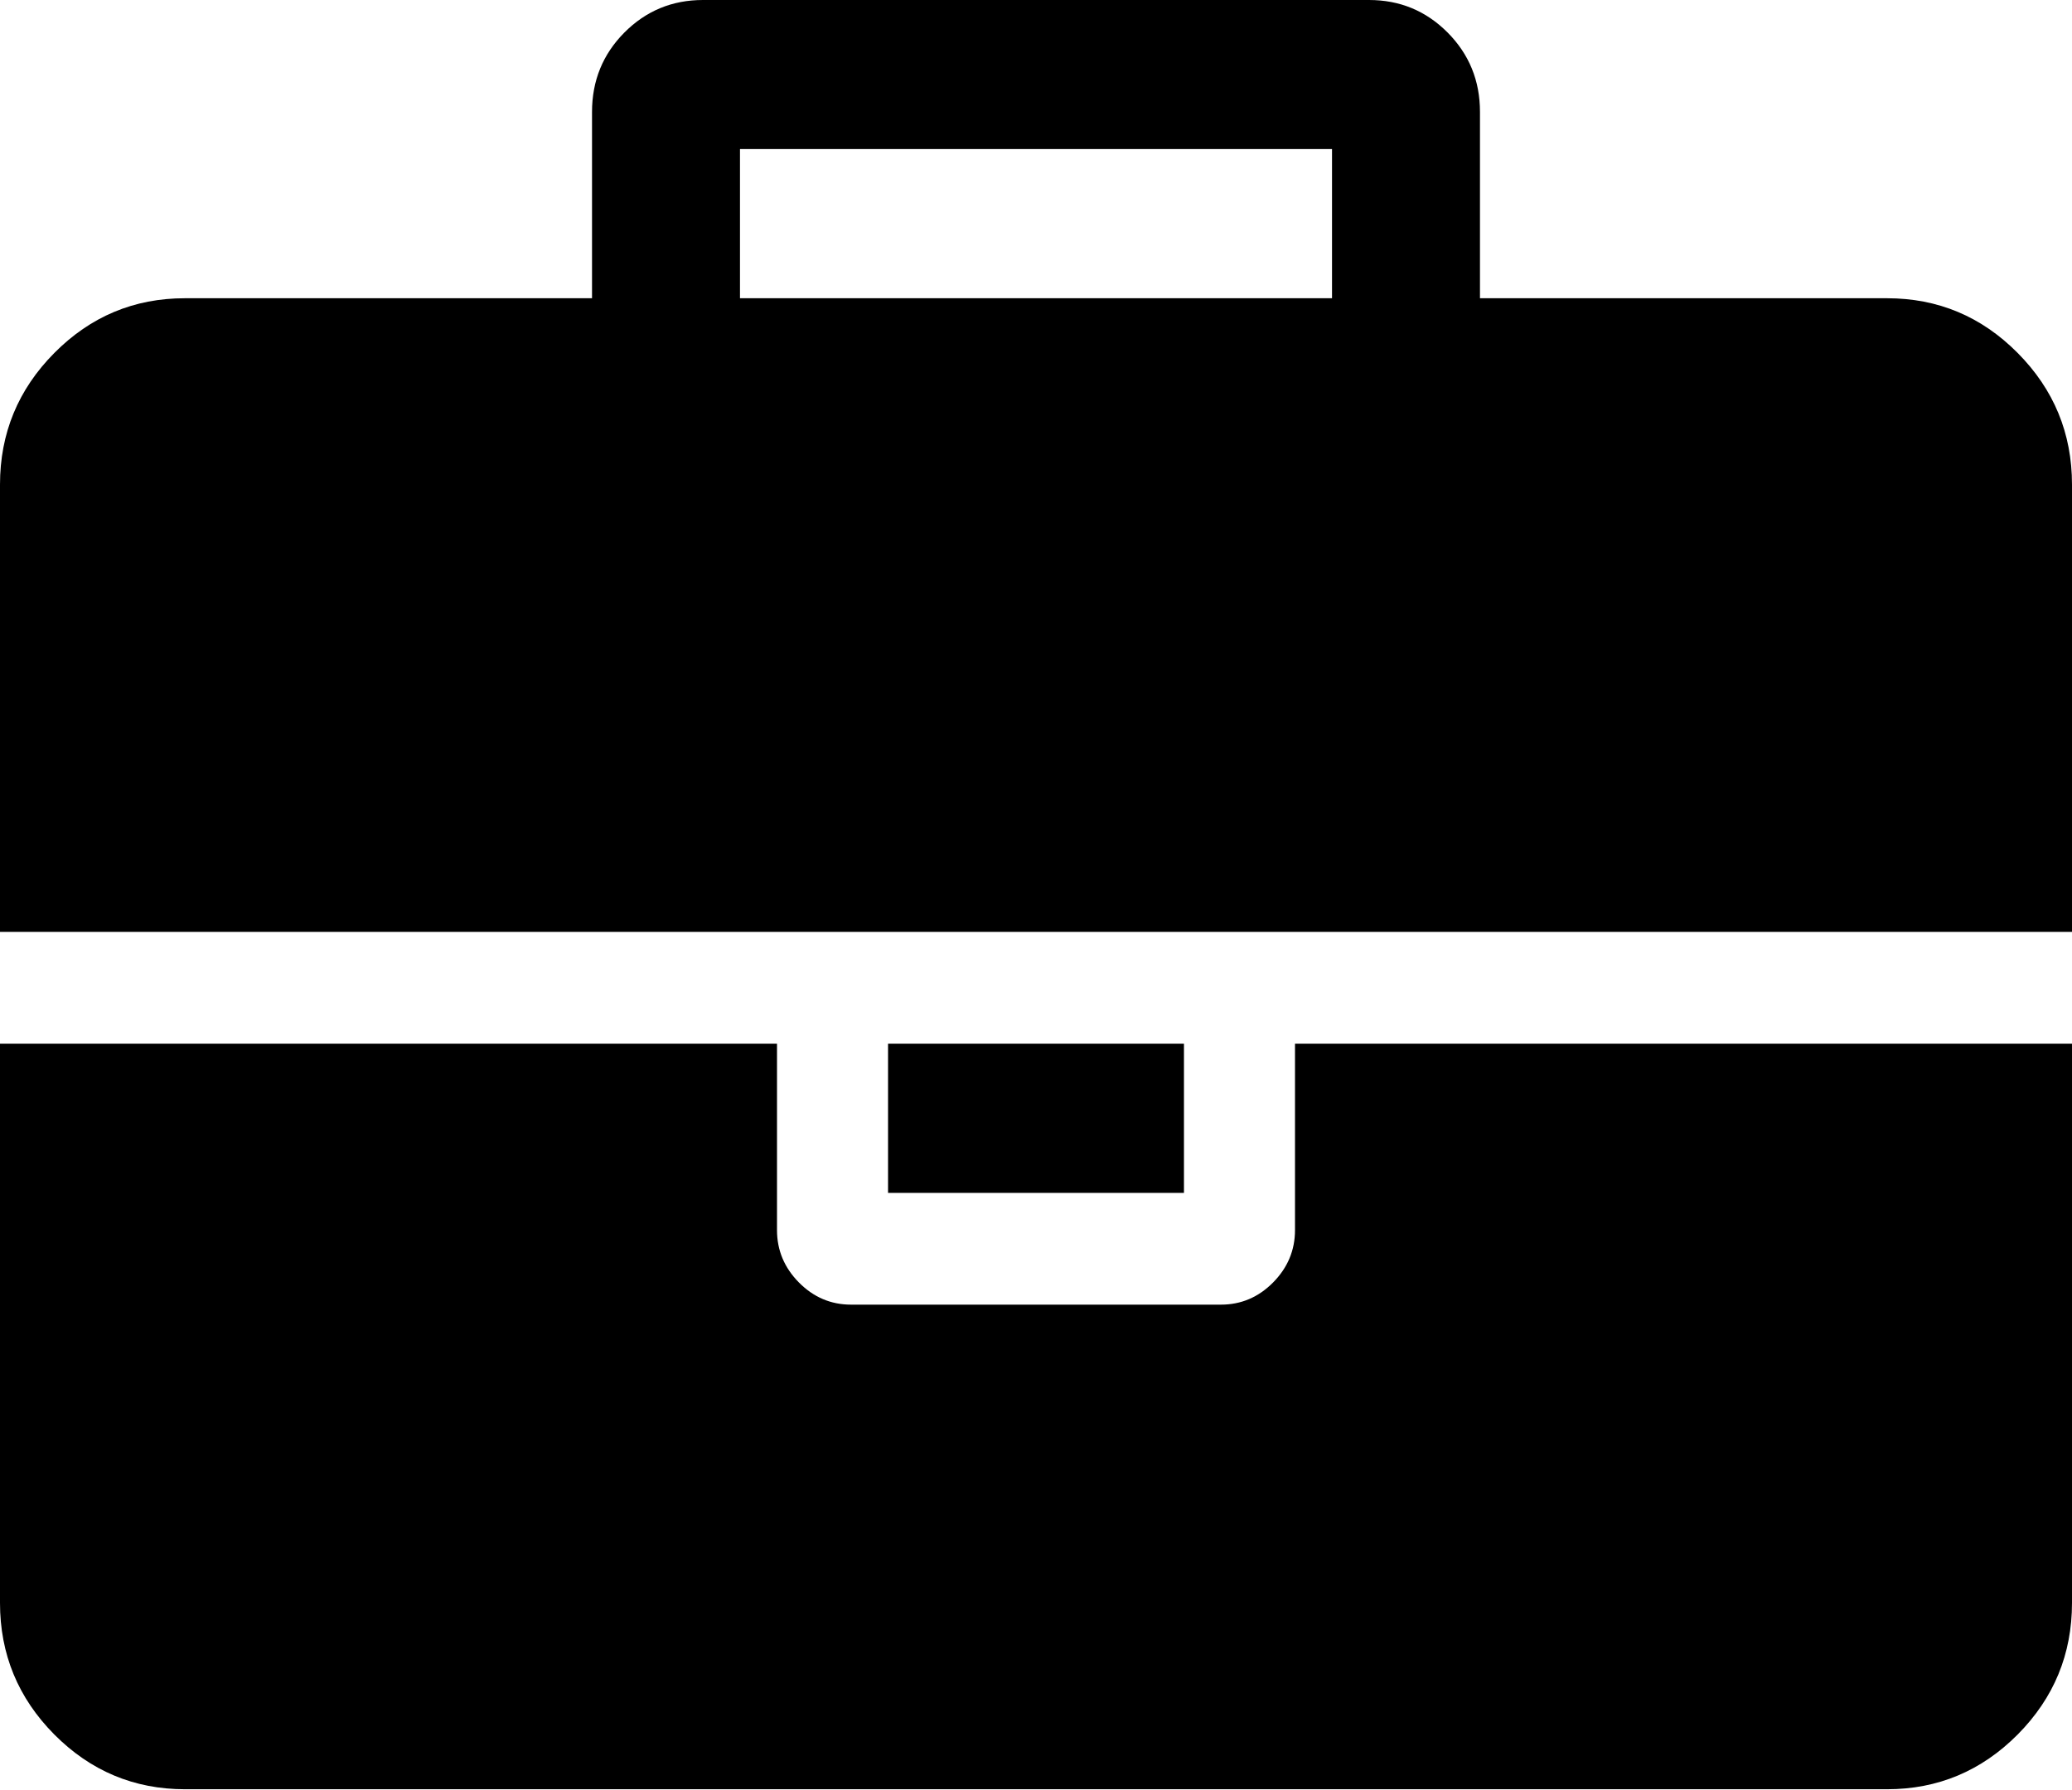
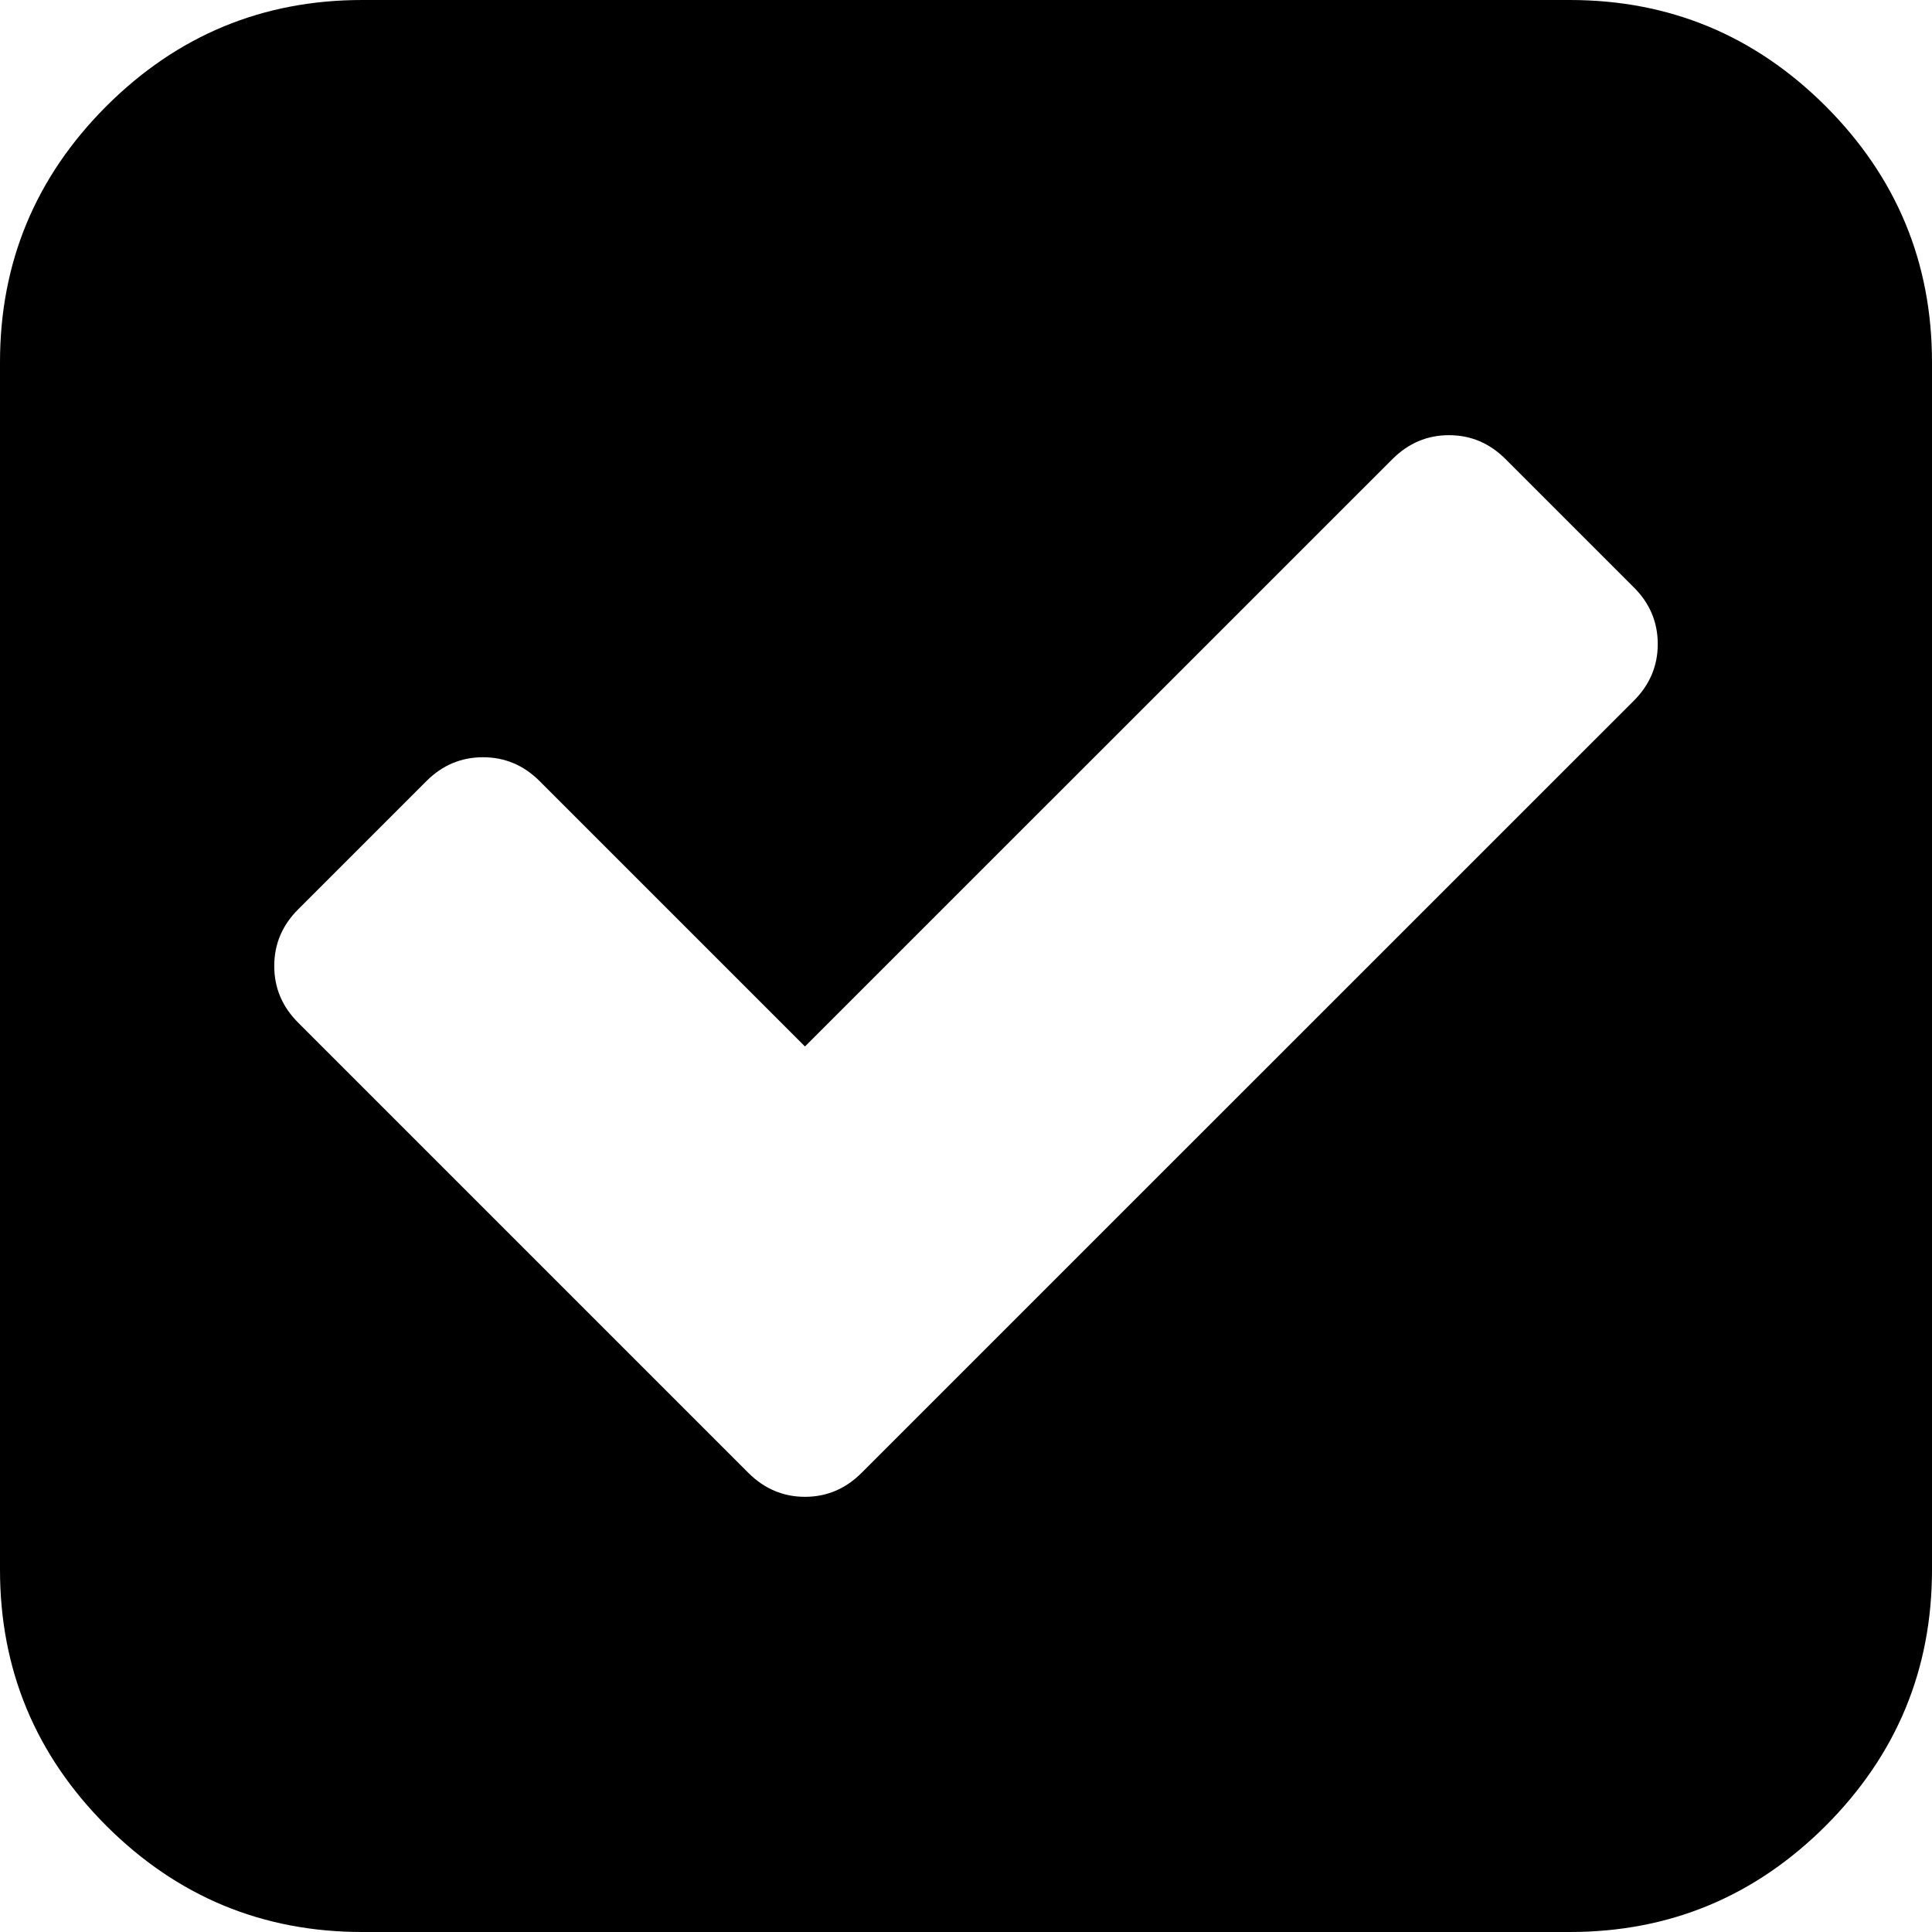
- <svg xmlns="http://www.w3.org/2000/svg" version="1.1" width="22px" height="19px">
-   <g transform="matrix(1 0 0 1 -201 -20 )">
-     <path d="M 7.857 1.583  L 7.857 3.167  L 14.143 3.167  L 14.143 1.583  L 7.857 1.583  Z M 13.75 11.083  L 22 11.083  L 22 17.021  C 22 17.565  21.808 18.031  21.423 18.419  C 21.038 18.806  20.576 19  20.036 19  L 1.964 19  C 1.424 19  0.962 18.806  0.577 18.419  C 0.192 18.031  0 17.565  0 17.021  L 0 11.083  L 8.25 11.083  L 8.25 13.062  C 8.25 13.277  8.328 13.462  8.483 13.619  C 8.639 13.776  8.823 13.854  9.036 13.854  L 12.964 13.854  C 13.177 13.854  13.361 13.776  13.517 13.619  C 13.672 13.462  13.75 13.277  13.75 13.062  L 13.75 11.083  Z M 9.429 11.083  L 12.571 11.083  L 12.571 12.667  L 9.429 12.667  L 9.429 11.083  Z M 21.423 3.748  C 21.808 4.136  22 4.602  22 5.146  L 22 9.896  L 0 9.896  L 0 5.146  C 0 4.602  0.192 4.136  0.577 3.748  C 0.962 3.36  1.424 3.167  1.964 3.167  L 6.286 3.167  L 6.286 1.188  C 6.286 0.858  6.4 0.577  6.629 0.346  C 6.859 0.115  7.137 0  7.464 0  L 14.536 0  C 14.863 0  15.141 0.115  15.371 0.346  C 15.6 0.577  15.714 0.858  15.714 1.188  L 15.714 3.167  L 20.036 3.167  C 20.576 3.167  21.038 3.36  21.423 3.748  Z " fill-rule="nonzero" fill="#000000" stroke="none" transform="matrix(1 0 0 1 201 20 )" />
+ <svg xmlns="http://www.w3.org/2000/svg" version="1.1" width="20px" height="20px">
+   <g transform="matrix(1 0 0 1 -421 -19 )">
+     <path d="M 8.333 15.495  C 8.559 15.495  8.754 15.412  8.919 15.247  L 16.914 7.253  C 17.079 7.088  17.161 6.892  17.161 6.667  C 17.161 6.441  17.079 6.246  16.914 6.081  L 15.586 4.753  C 15.421 4.588  15.226 4.505  15 4.505  C 14.774 4.505  14.579 4.588  14.414 4.753  L 8.333 10.833  L 5.586 8.086  C 5.421 7.921  5.226 7.839  5 7.839  C 4.774 7.839  4.579 7.921  4.414 8.086  L 3.086 9.414  C 2.921 9.579  2.839 9.774  2.839 10  C 2.839 10.226  2.921 10.421  3.086 10.586  L 7.747 15.247  C 7.912 15.412  8.108 15.495  8.333 15.495  Z M 18.9 1.1  C 19.633 1.834  20 2.717  20 3.75  L 20 16.25  C 20 17.283  19.633 18.166  18.9 18.9  C 18.166 19.633  17.283 20  16.25 20  L 3.75 20  C 2.717 20  1.834 19.633  1.1 18.9  C 0.367 18.166  0 17.283  0 16.25  L 0 3.75  C 0 2.717  0.367 1.834  1.1 1.1  C 1.834 0.367  2.717 0  3.75 0  L 16.25 0  C 17.283 0  18.166 0.367  18.9 1.1  Z " fill-rule="nonzero" fill="#000000" stroke="none" transform="matrix(1 0 0 1 421 19 )" />
  </g>
</svg>
